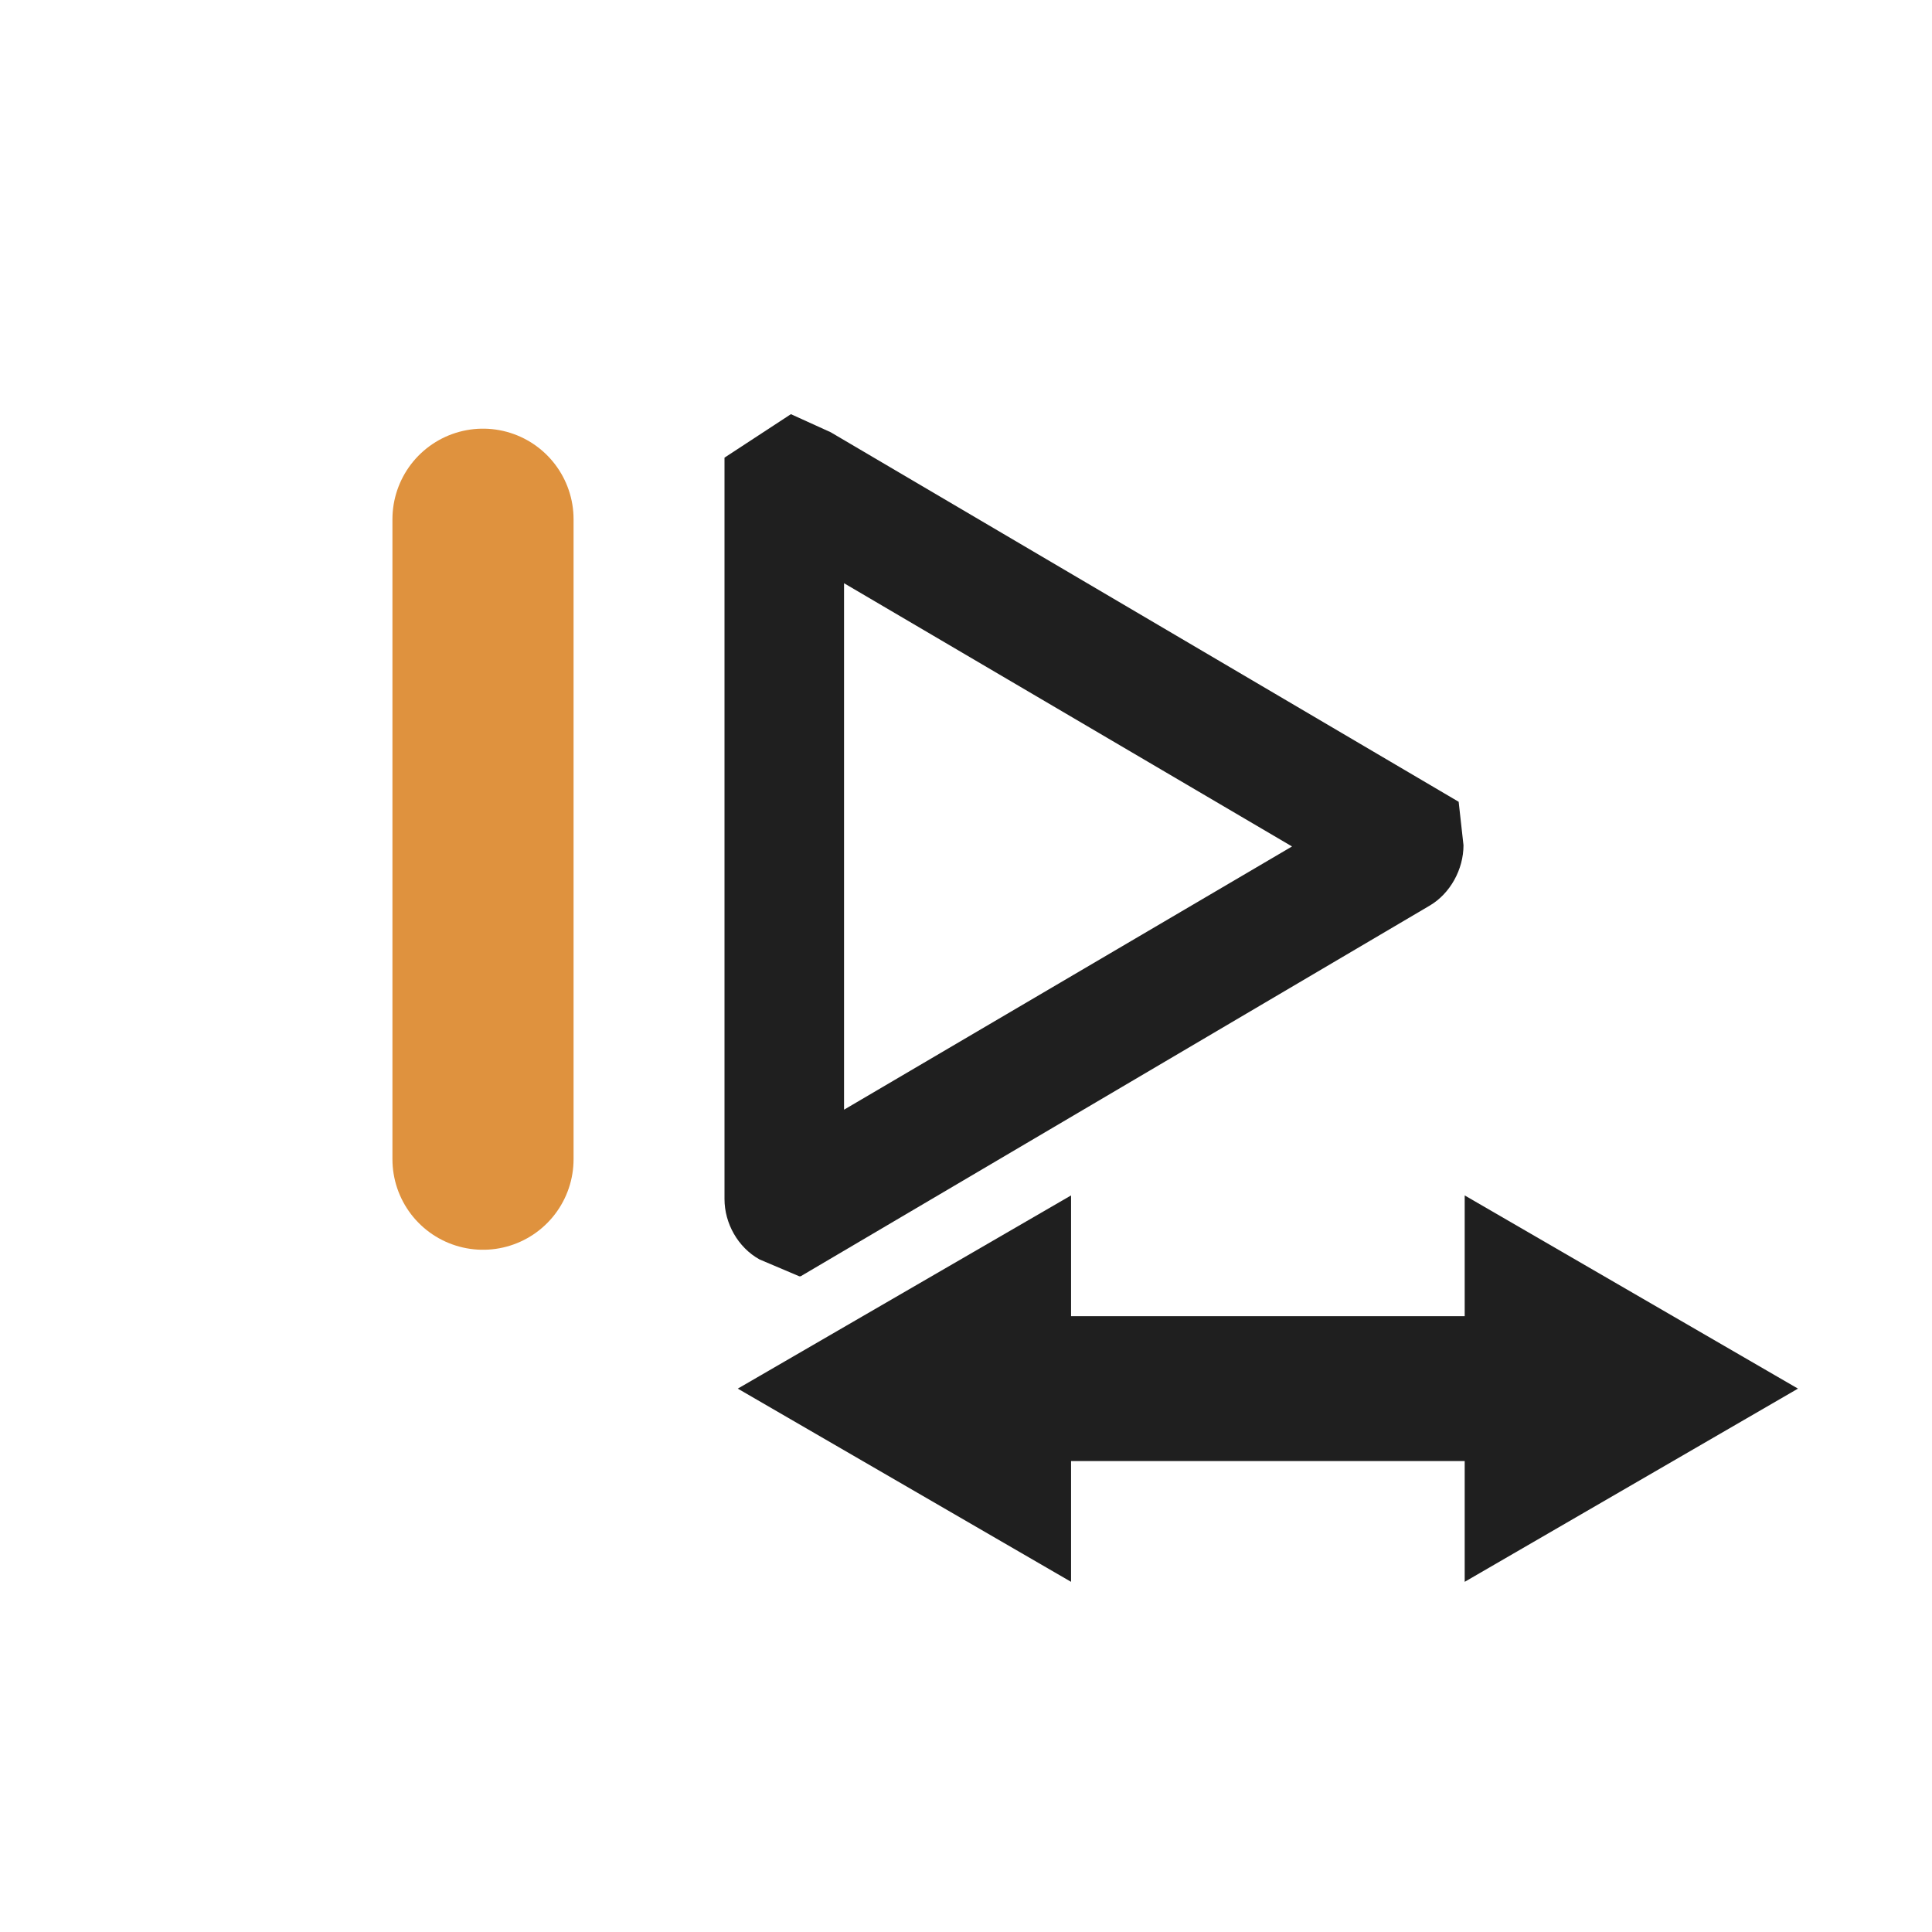
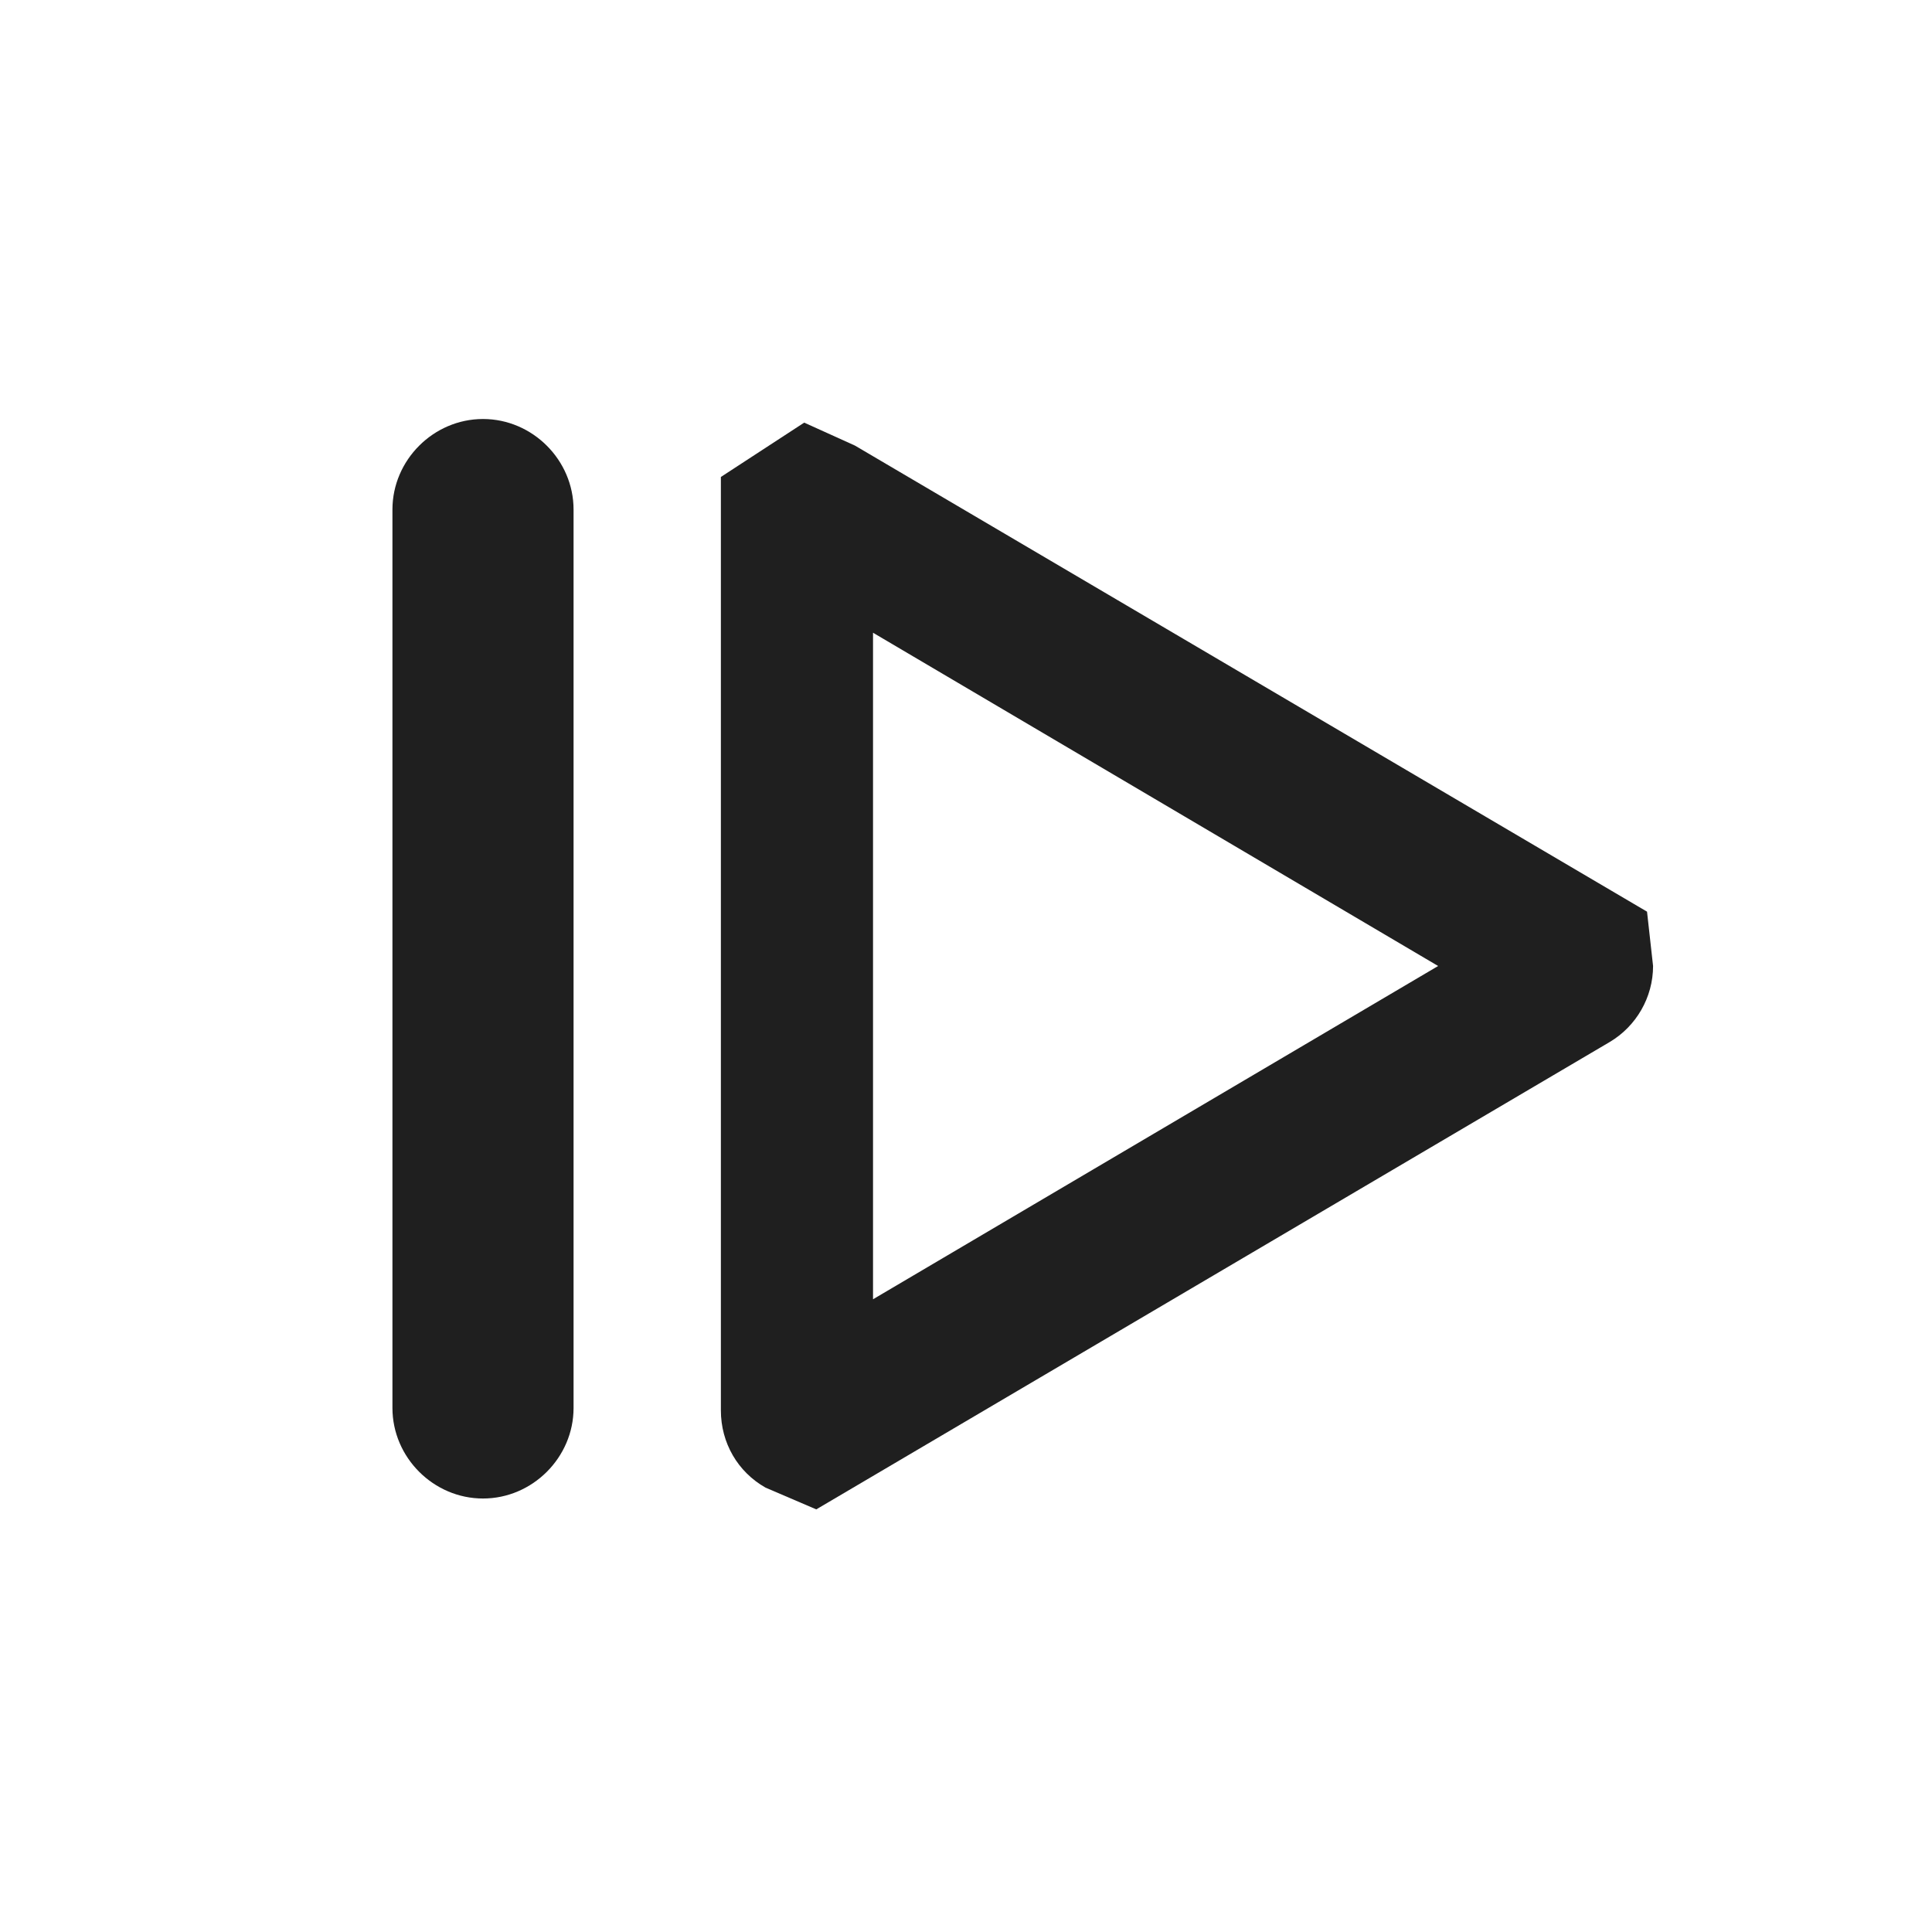
<svg xmlns="http://www.w3.org/2000/svg" id="Layer_1" viewBox="0 0 16 16">
  <defs>
    <style>
      .cls-1 {
        fill: #1f1f1f;
      }
- 
-       .cls-2 {
-         fill: none;
-         stroke: #df923e;
-         stroke-linecap: round;
-         stroke-miterlimit: 10;
-         stroke-width: 1.5px;
-       }
    </style>
  </defs>
-   <polygon class="cls-1" points="12.13 13.1 12.13 12.1 8.87 12.1 8.87 13.1 6.11 11.5 8.87 9.9 8.87 10.9 12.13 10.9 12.13 9.9 14.89 11.5 12.13 13.1" />
-   <path class="cls-1" d="M6.62,10.57l-.33-.14c-.18-.1-.29-.3-.29-.5V3.79l.55-.36.33.15,5.2,3.06.04.36c0,.2-.11.4-.28.5l-5.21,3.07ZM6.36,9.56s0,0,0,0h0ZM6.99,4.82v4.37l3.71-2.18-3.71-2.18Z" />
-   <line class="cls-2" x1="4" y1="9.6" x2="4" y2="4.3" />
+   <path class="cls-1" d="M6.76,12.5l-.42-.18c-.23-.13-.37-.37-.37-.64V3.95l.69-.45.42.19,6.56,3.86.05.45c0,.26-.14.5-.36.63l-6.57,3.87ZM6.43,11.23s0,0,0,0h0ZM7.23,5.25v5.51l4.68-2.76-4.68-2.76Z" />
+   <path class="cls-1" d="M4,12.41c-.41,0-.75-.34-.75-.75v-7.44c0-.41.34-.75.75-.75s.75.34.75.75v7.44c0,.41-.34.75-.75.75Z" />
</svg>
